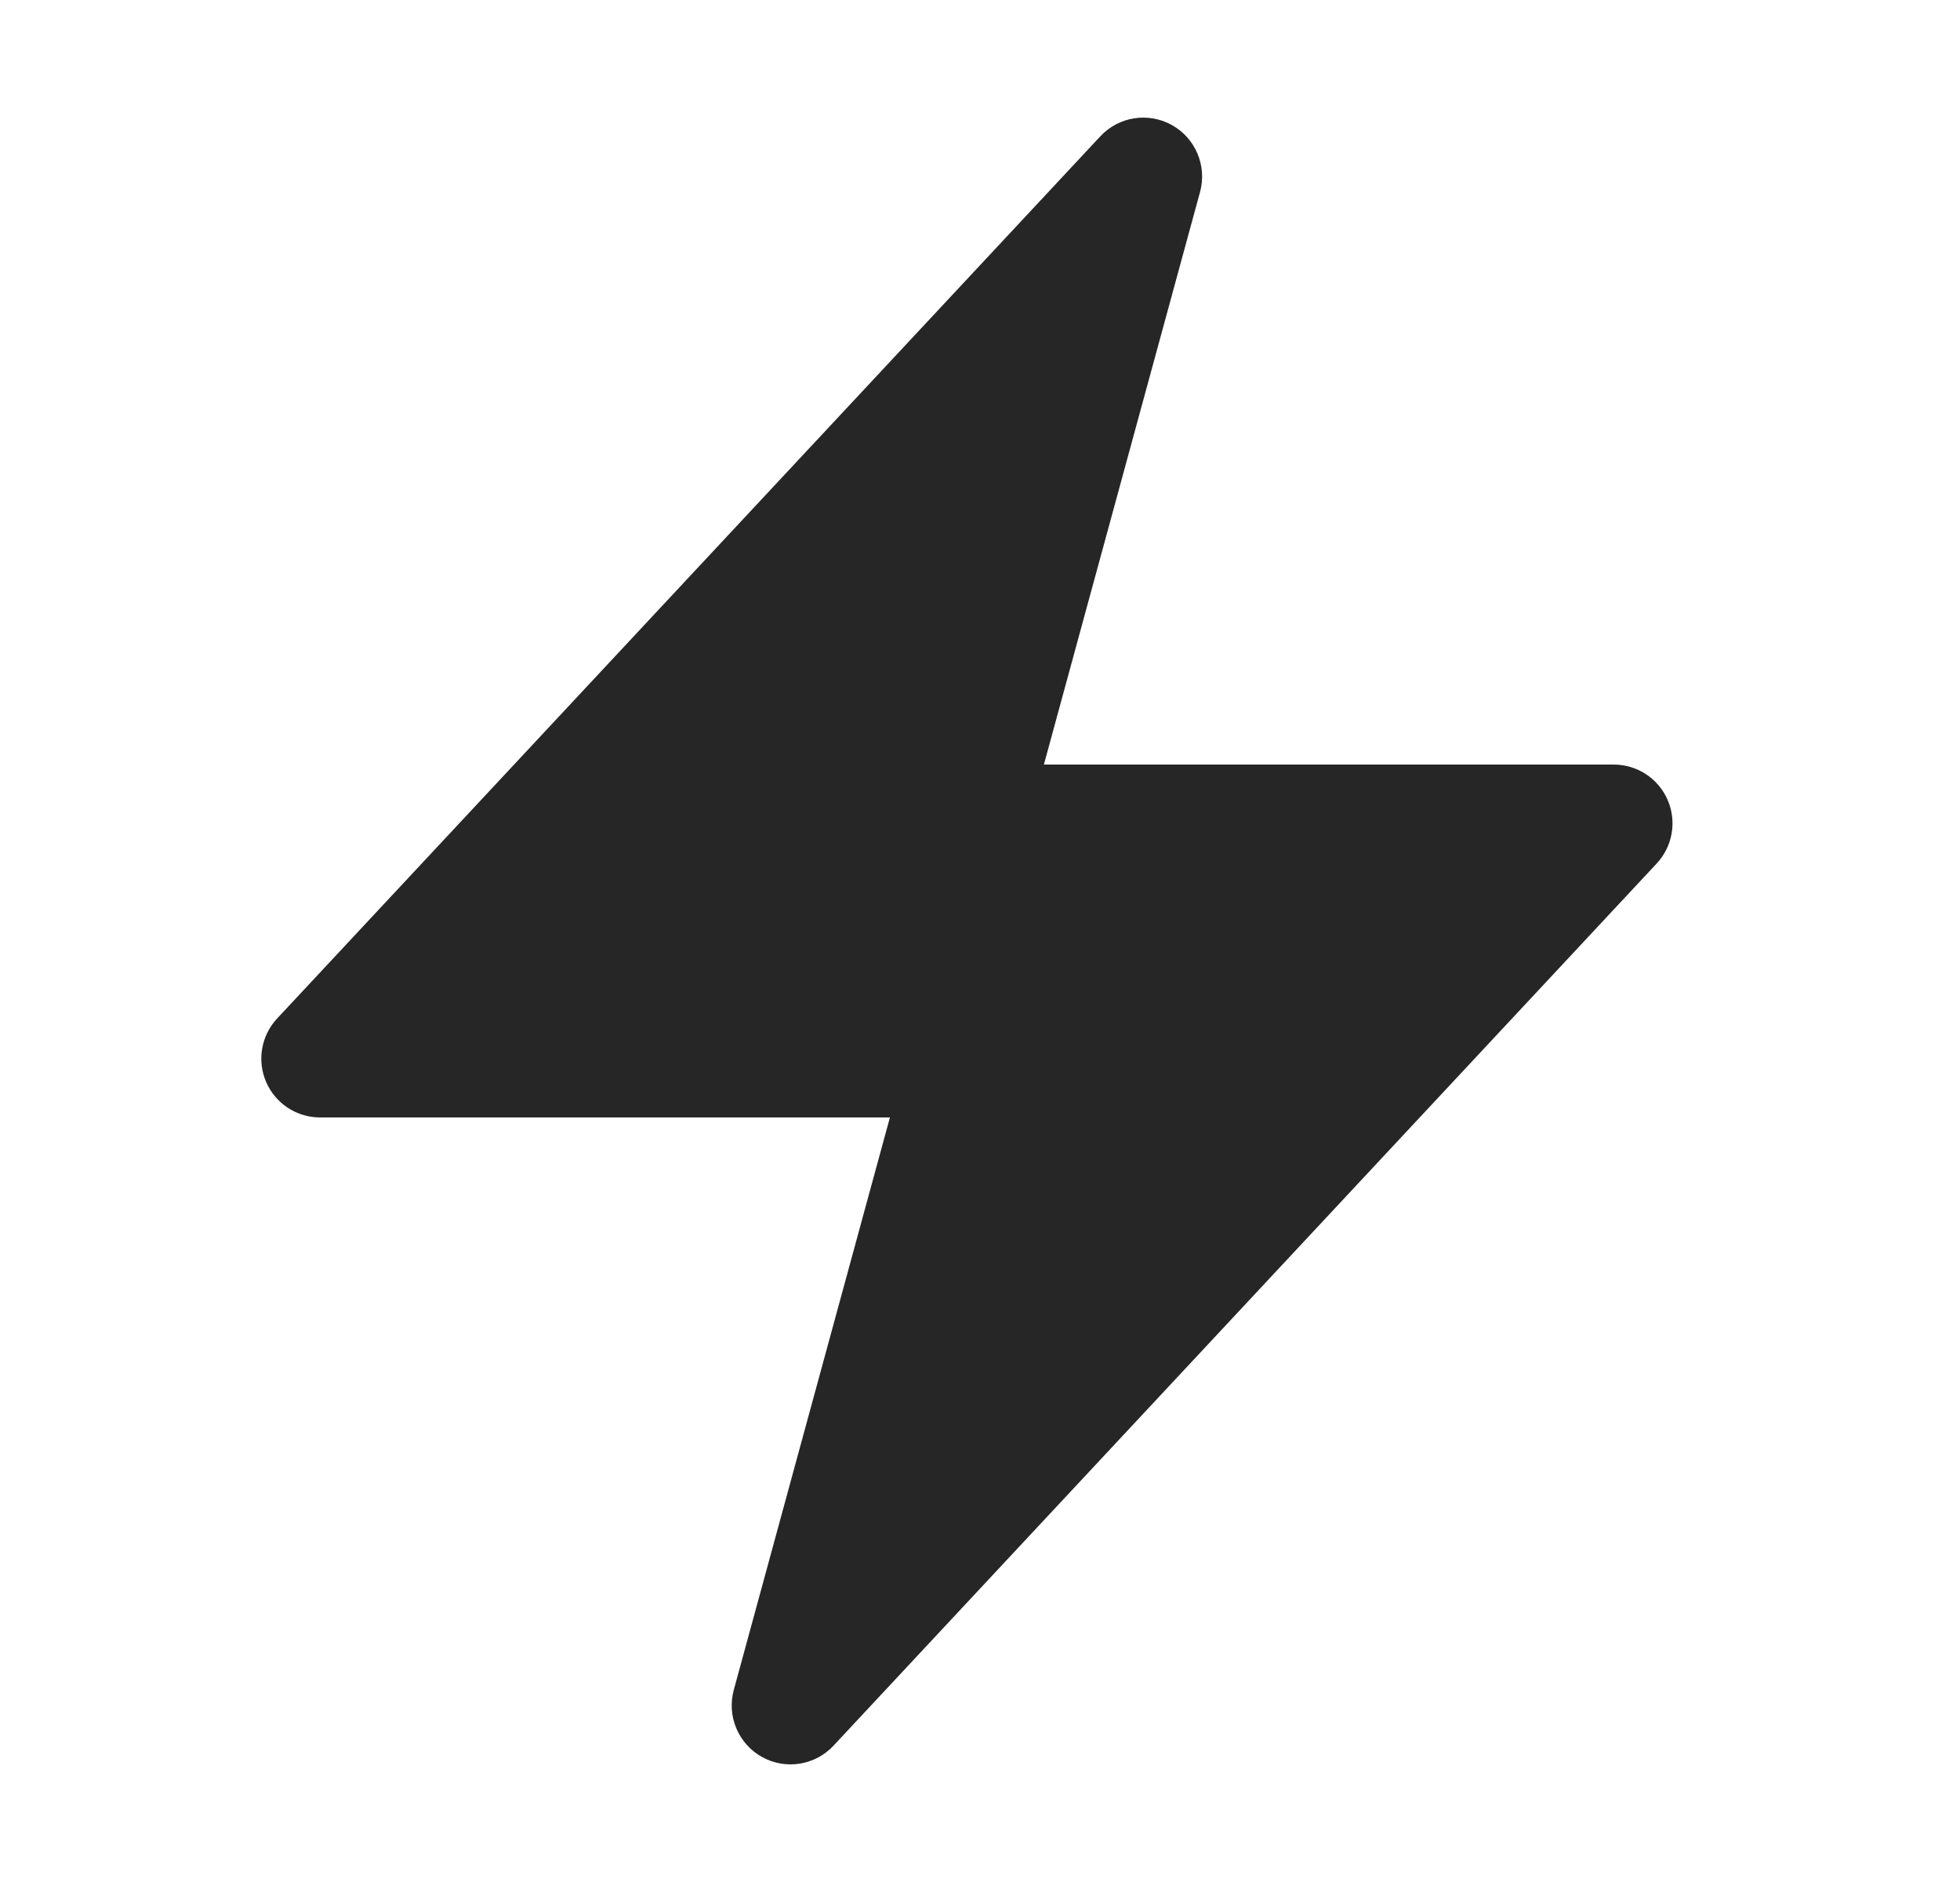
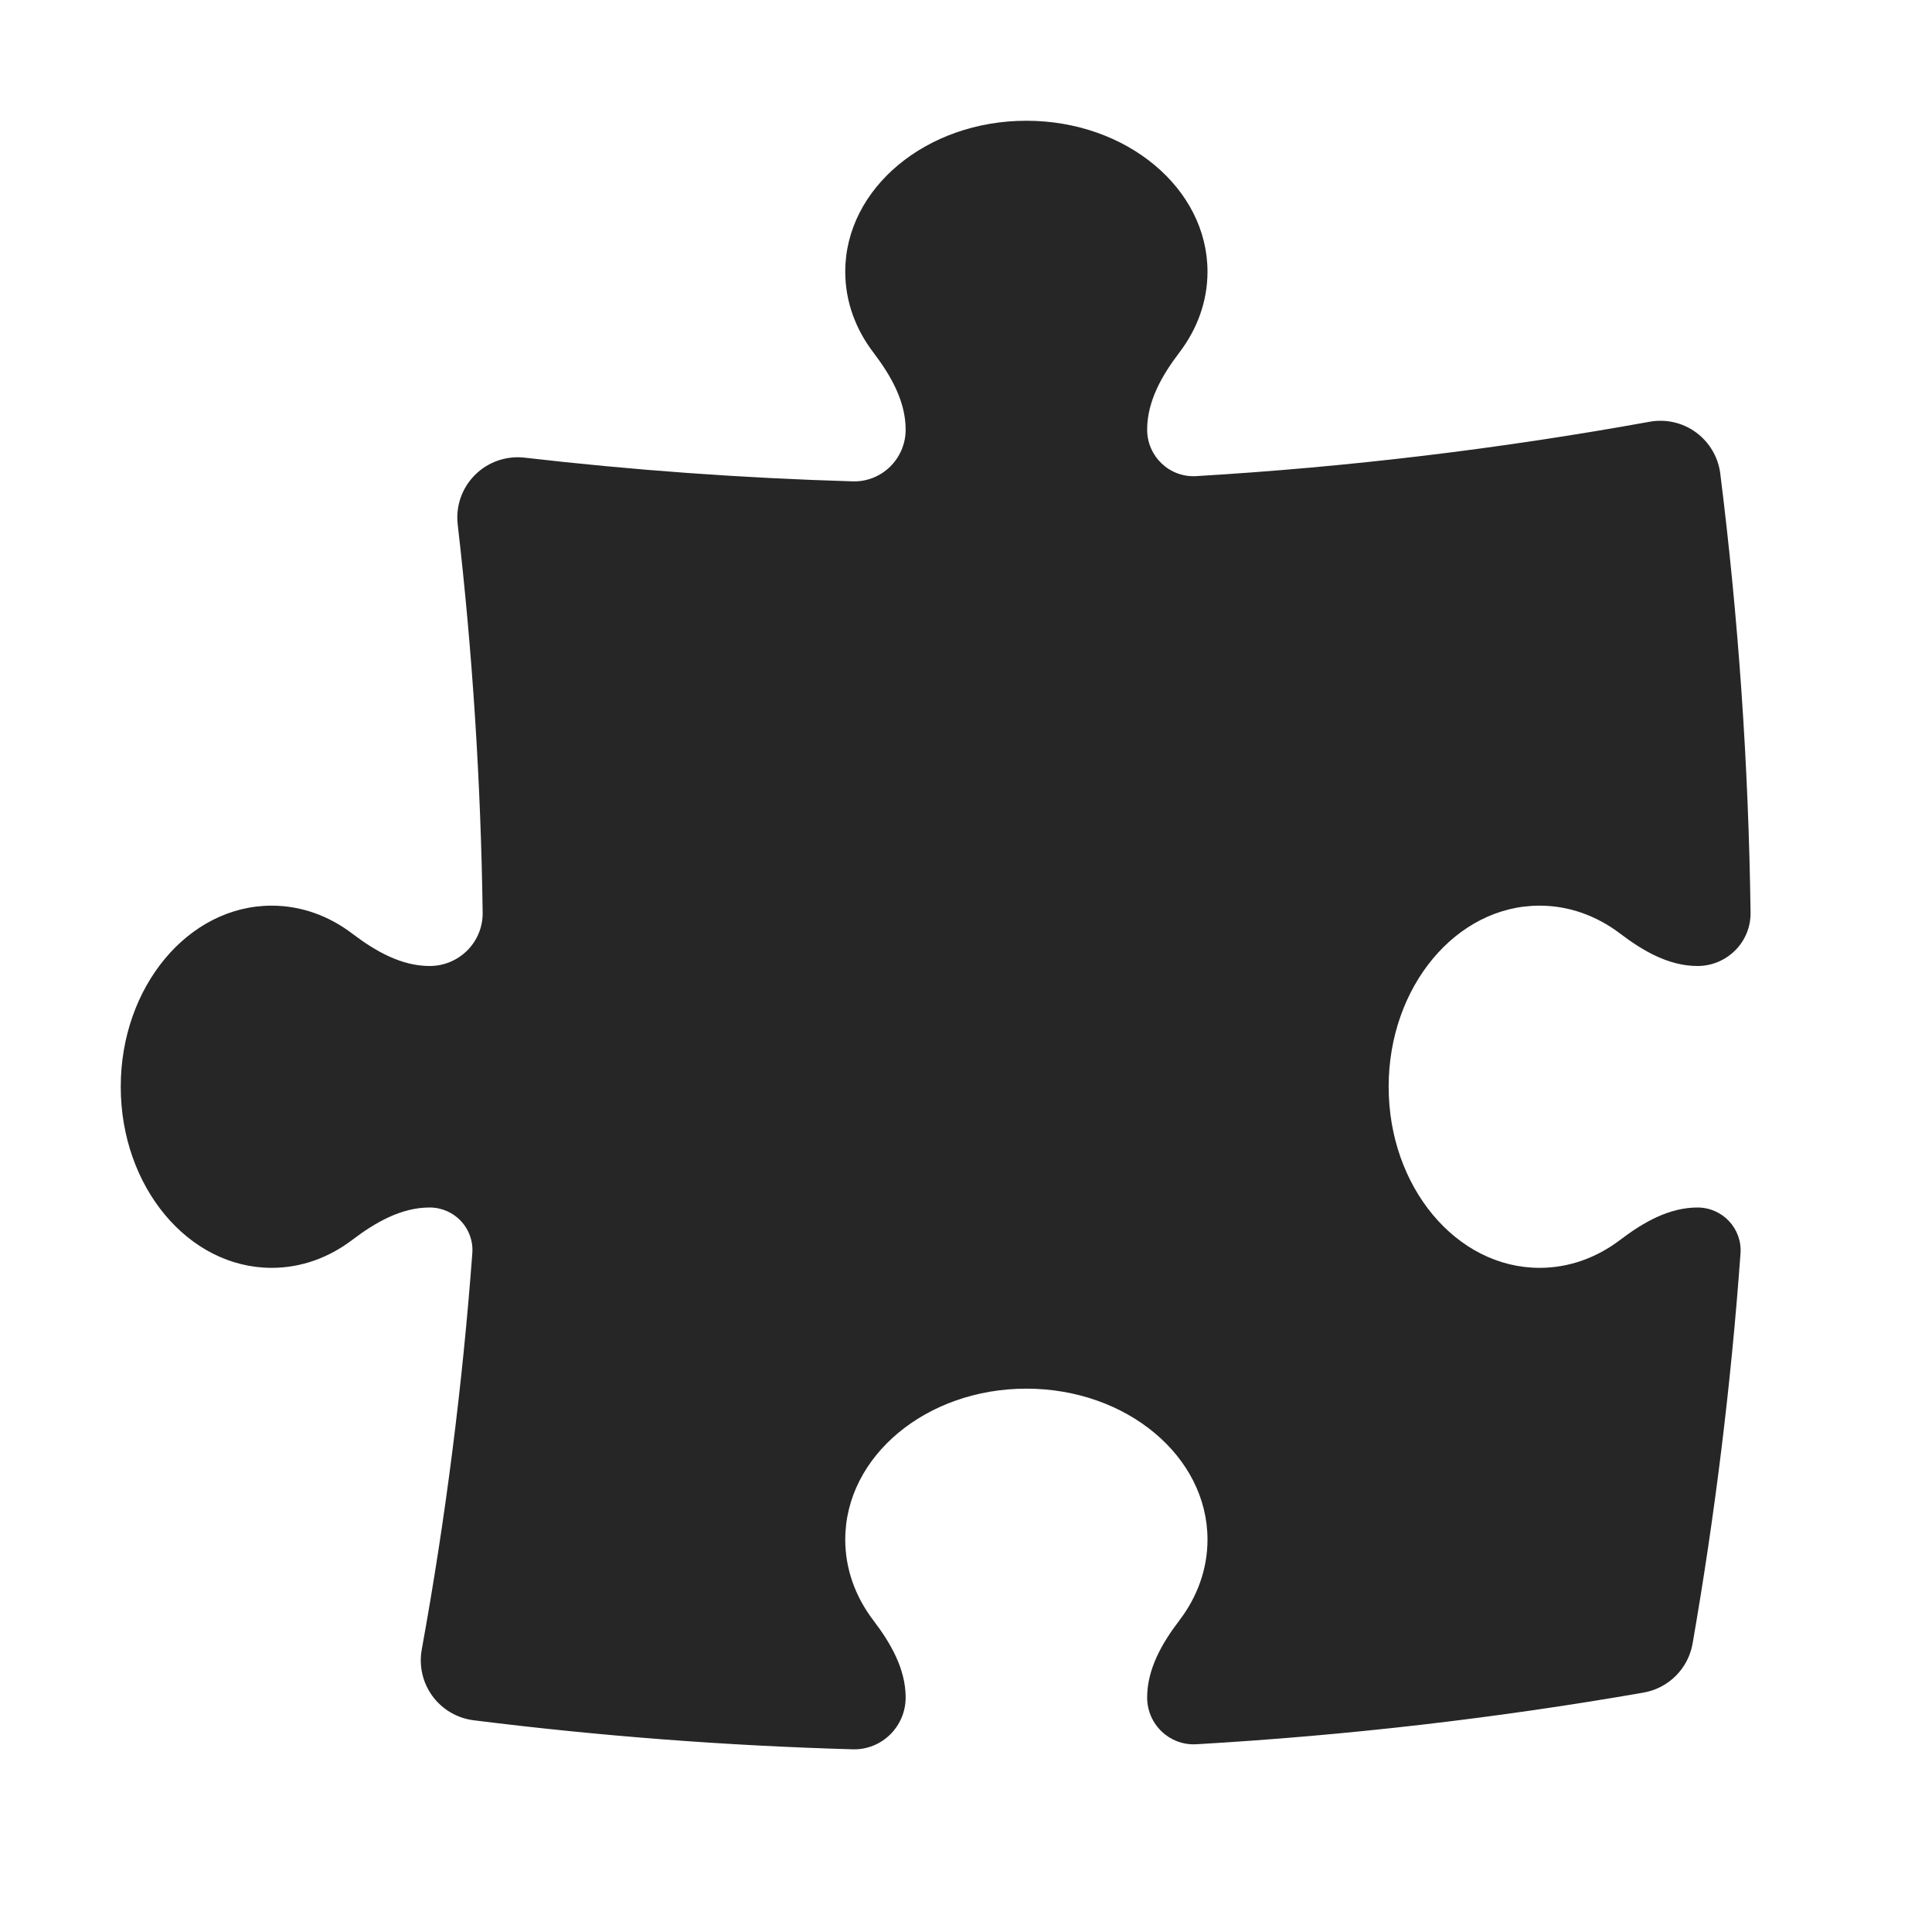
- <svg xmlns="http://www.w3.org/2000/svg" width="25" height="24" viewBox="0 0 25 24" fill="none">
-   <path fill-rule="evenodd" clip-rule="evenodd" d="M14.948 1.595C15.249 1.763 15.397 2.115 15.307 2.447L13.315 9.75H20.583C20.882 9.75 21.152 9.927 21.271 10.201C21.39 10.475 21.335 10.793 21.131 11.012L10.631 22.262C10.396 22.514 10.019 22.573 9.718 22.405C9.417 22.237 9.269 21.885 9.359 21.553L11.351 14.25H4.083C3.784 14.25 3.514 14.073 3.395 13.799C3.276 13.525 3.331 13.207 3.535 12.988L14.035 1.738C14.27 1.486 14.647 1.427 14.948 1.595Z" fill="#262626" />
+ <svg xmlns="http://www.w3.org/2000/svg" width="34" height="34" viewBox="0 0 34 34" fill="none">
+   <path d="M15.938 7.561C15.938 7.058 15.674 6.603 15.369 6.202C15.056 5.791 14.875 5.304 14.875 4.781C14.875 3.314 16.302 2.125 18.062 2.125C19.823 2.125 21.25 3.314 21.25 4.781C21.25 5.304 21.069 5.791 20.756 6.202C20.451 6.603 20.188 7.058 20.188 7.561C20.188 8.031 20.581 8.407 21.051 8.379C23.758 8.218 26.421 7.895 29.031 7.422C29.318 7.37 29.614 7.438 29.849 7.611C30.084 7.784 30.238 8.046 30.274 8.335C30.592 10.87 30.772 13.448 30.807 16.06C30.814 16.579 30.392 17 29.873 17C29.37 17 28.915 16.736 28.515 16.432C28.104 16.119 27.616 15.938 27.094 15.938C25.627 15.938 24.438 17.365 24.438 19.125C24.438 20.885 25.627 22.312 27.094 22.312C27.616 22.312 28.104 22.131 28.515 21.818C28.915 21.514 29.37 21.25 29.873 21.25C30.313 21.25 30.662 21.621 30.63 22.059C30.462 24.381 30.179 26.67 29.787 28.923C29.71 29.365 29.364 29.71 28.923 29.787C26.346 30.236 23.72 30.541 21.054 30.696C20.582 30.723 20.188 30.346 20.188 29.873C20.188 29.37 20.451 28.915 20.756 28.515C21.069 28.104 21.25 27.616 21.25 27.094C21.25 25.627 19.823 24.438 18.062 24.438C16.302 24.438 14.875 25.627 14.875 27.094C14.875 27.616 15.056 28.104 15.369 28.515C15.674 28.915 15.938 29.37 15.938 29.873C15.938 30.385 15.518 30.799 15.006 30.785C12.754 30.721 10.529 30.549 8.336 30.274C8.046 30.238 7.784 30.084 7.611 29.849C7.439 29.614 7.37 29.318 7.422 29.03C7.837 26.744 8.136 24.417 8.312 22.055C8.345 21.619 7.998 21.25 7.561 21.25C7.058 21.25 6.603 21.514 6.202 21.818C5.791 22.131 5.304 22.312 4.781 22.312C3.314 22.312 2.125 20.885 2.125 19.125C2.125 17.365 3.314 15.938 4.781 15.938C5.304 15.938 5.791 16.119 6.202 16.432C6.603 16.736 7.058 17 7.561 17C8.08 17 8.501 16.579 8.494 16.06C8.462 13.754 8.314 11.475 8.055 9.231C8.017 8.909 8.129 8.588 8.359 8.358C8.588 8.129 8.91 8.017 9.232 8.054C11.134 8.274 13.06 8.414 15.007 8.471C15.518 8.486 15.938 8.072 15.938 7.561Z" fill="#262626" />
</svg>
